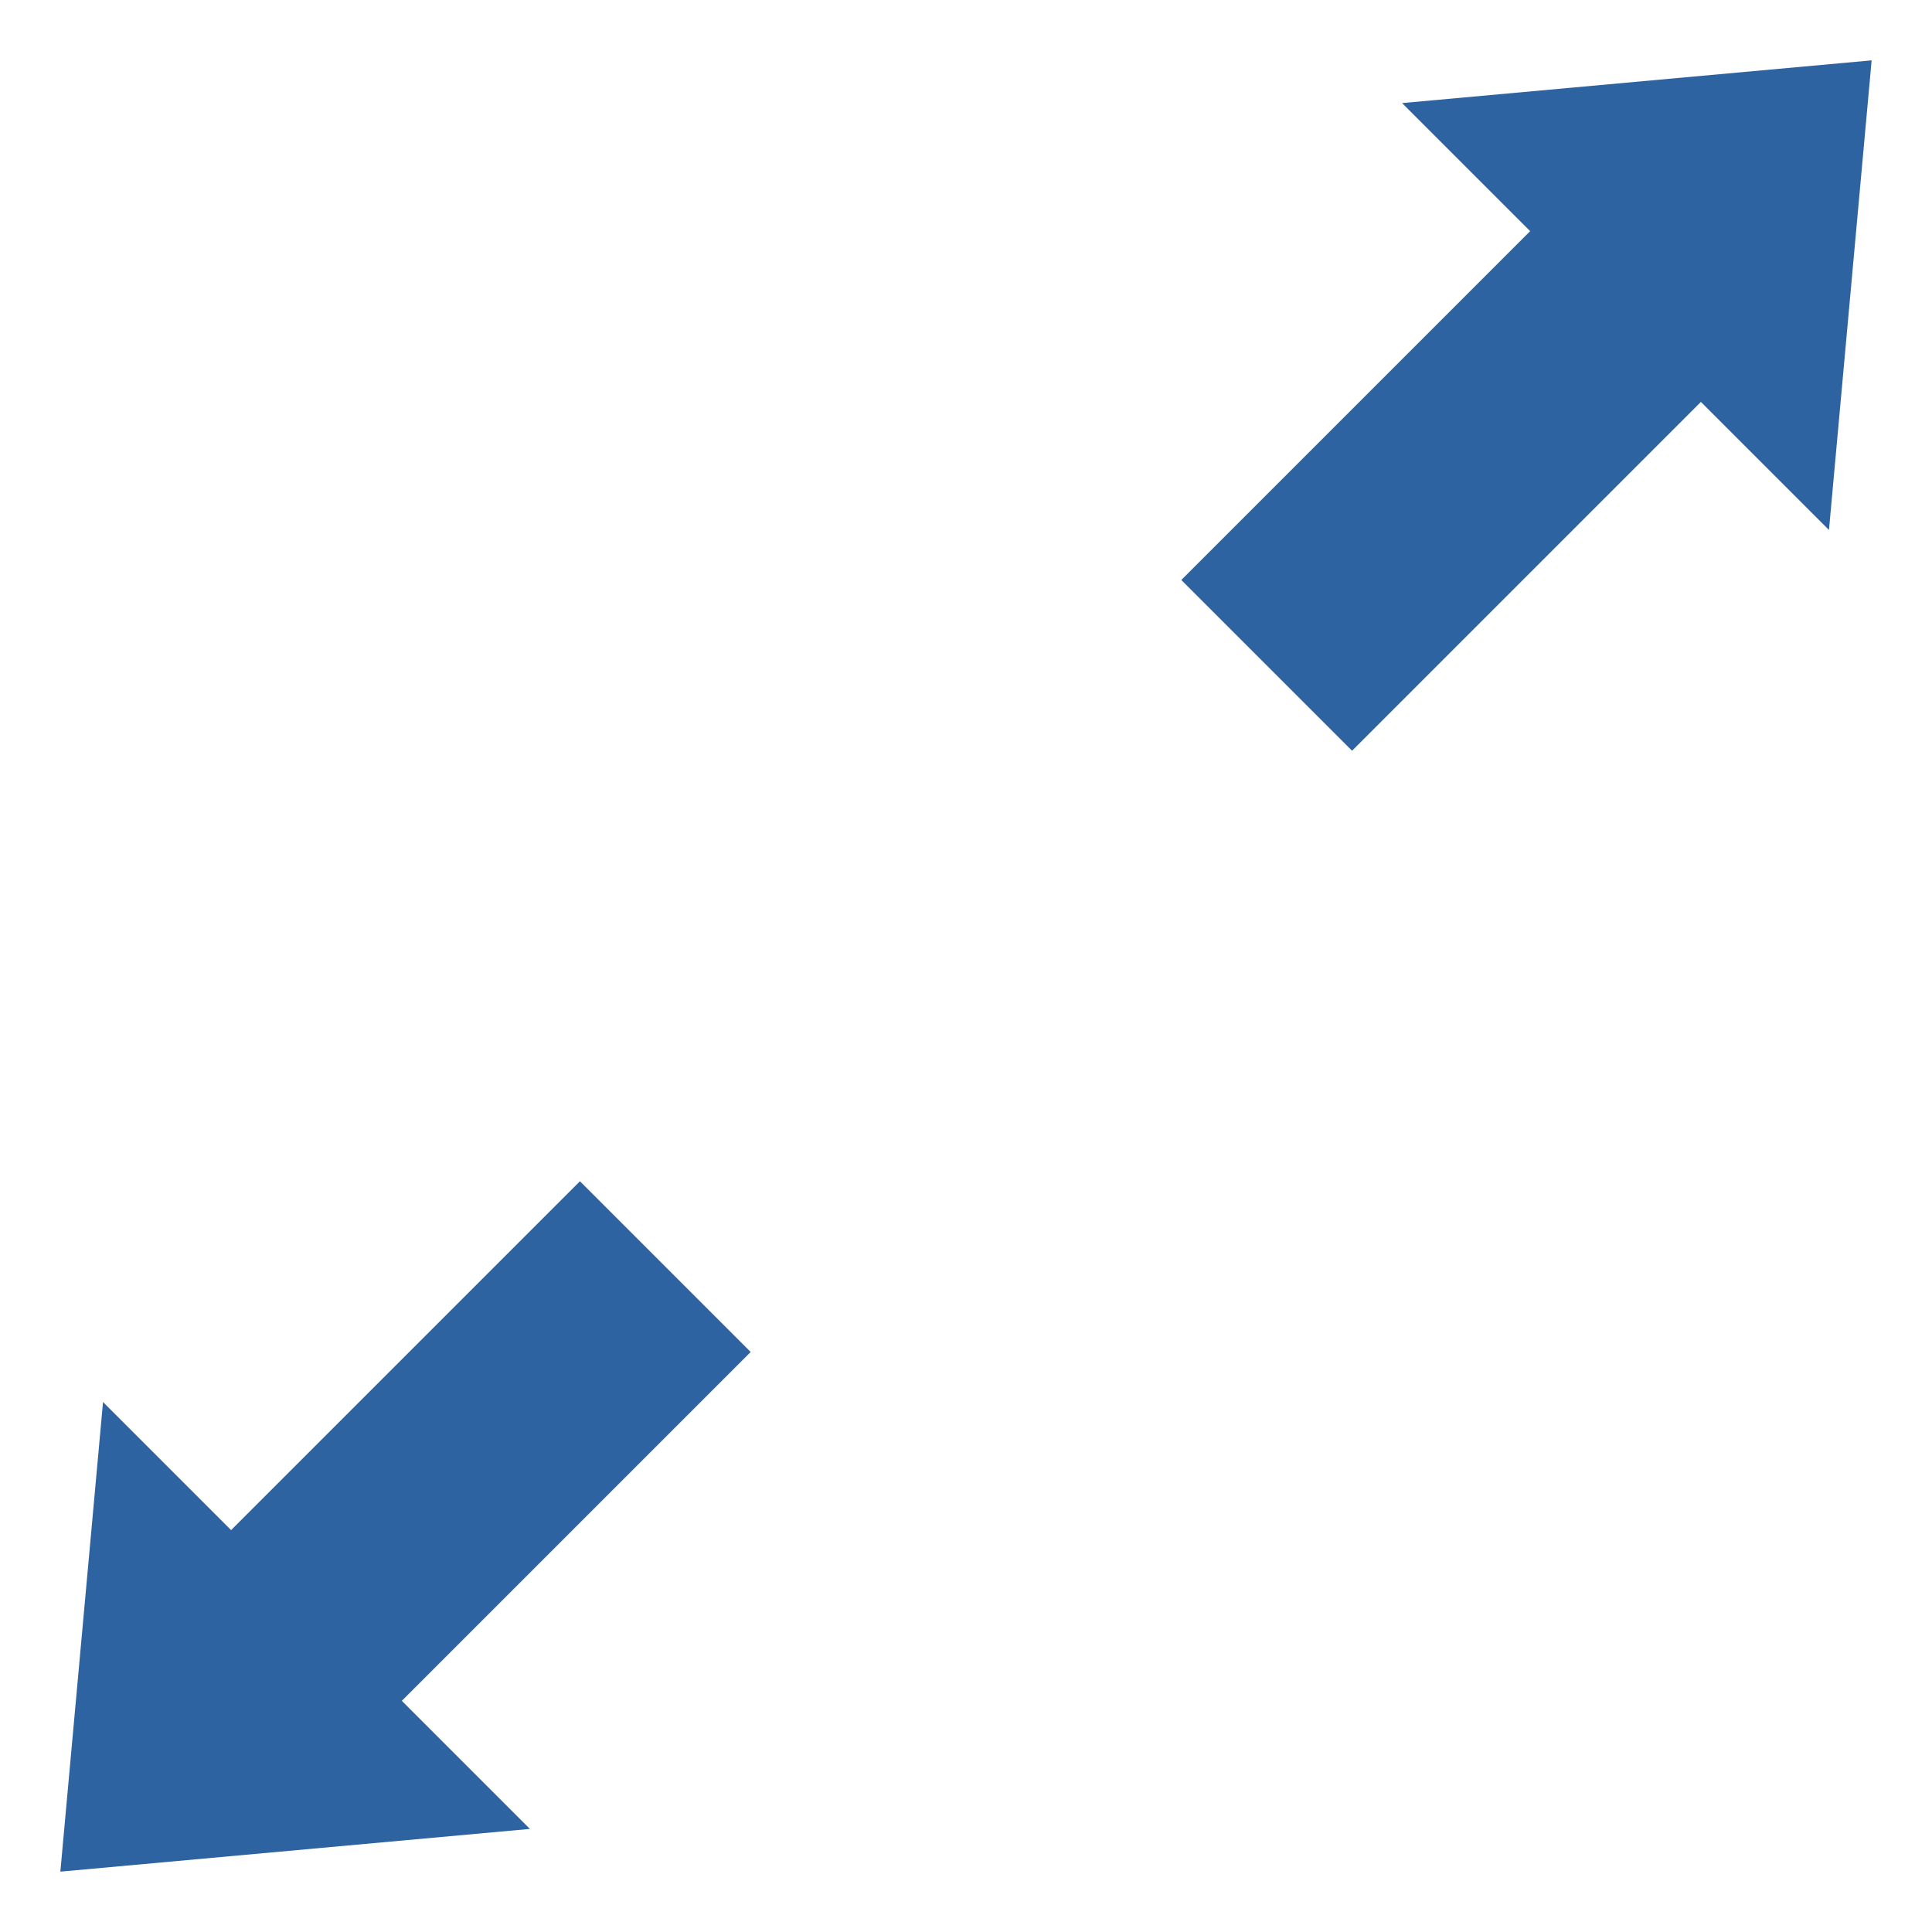
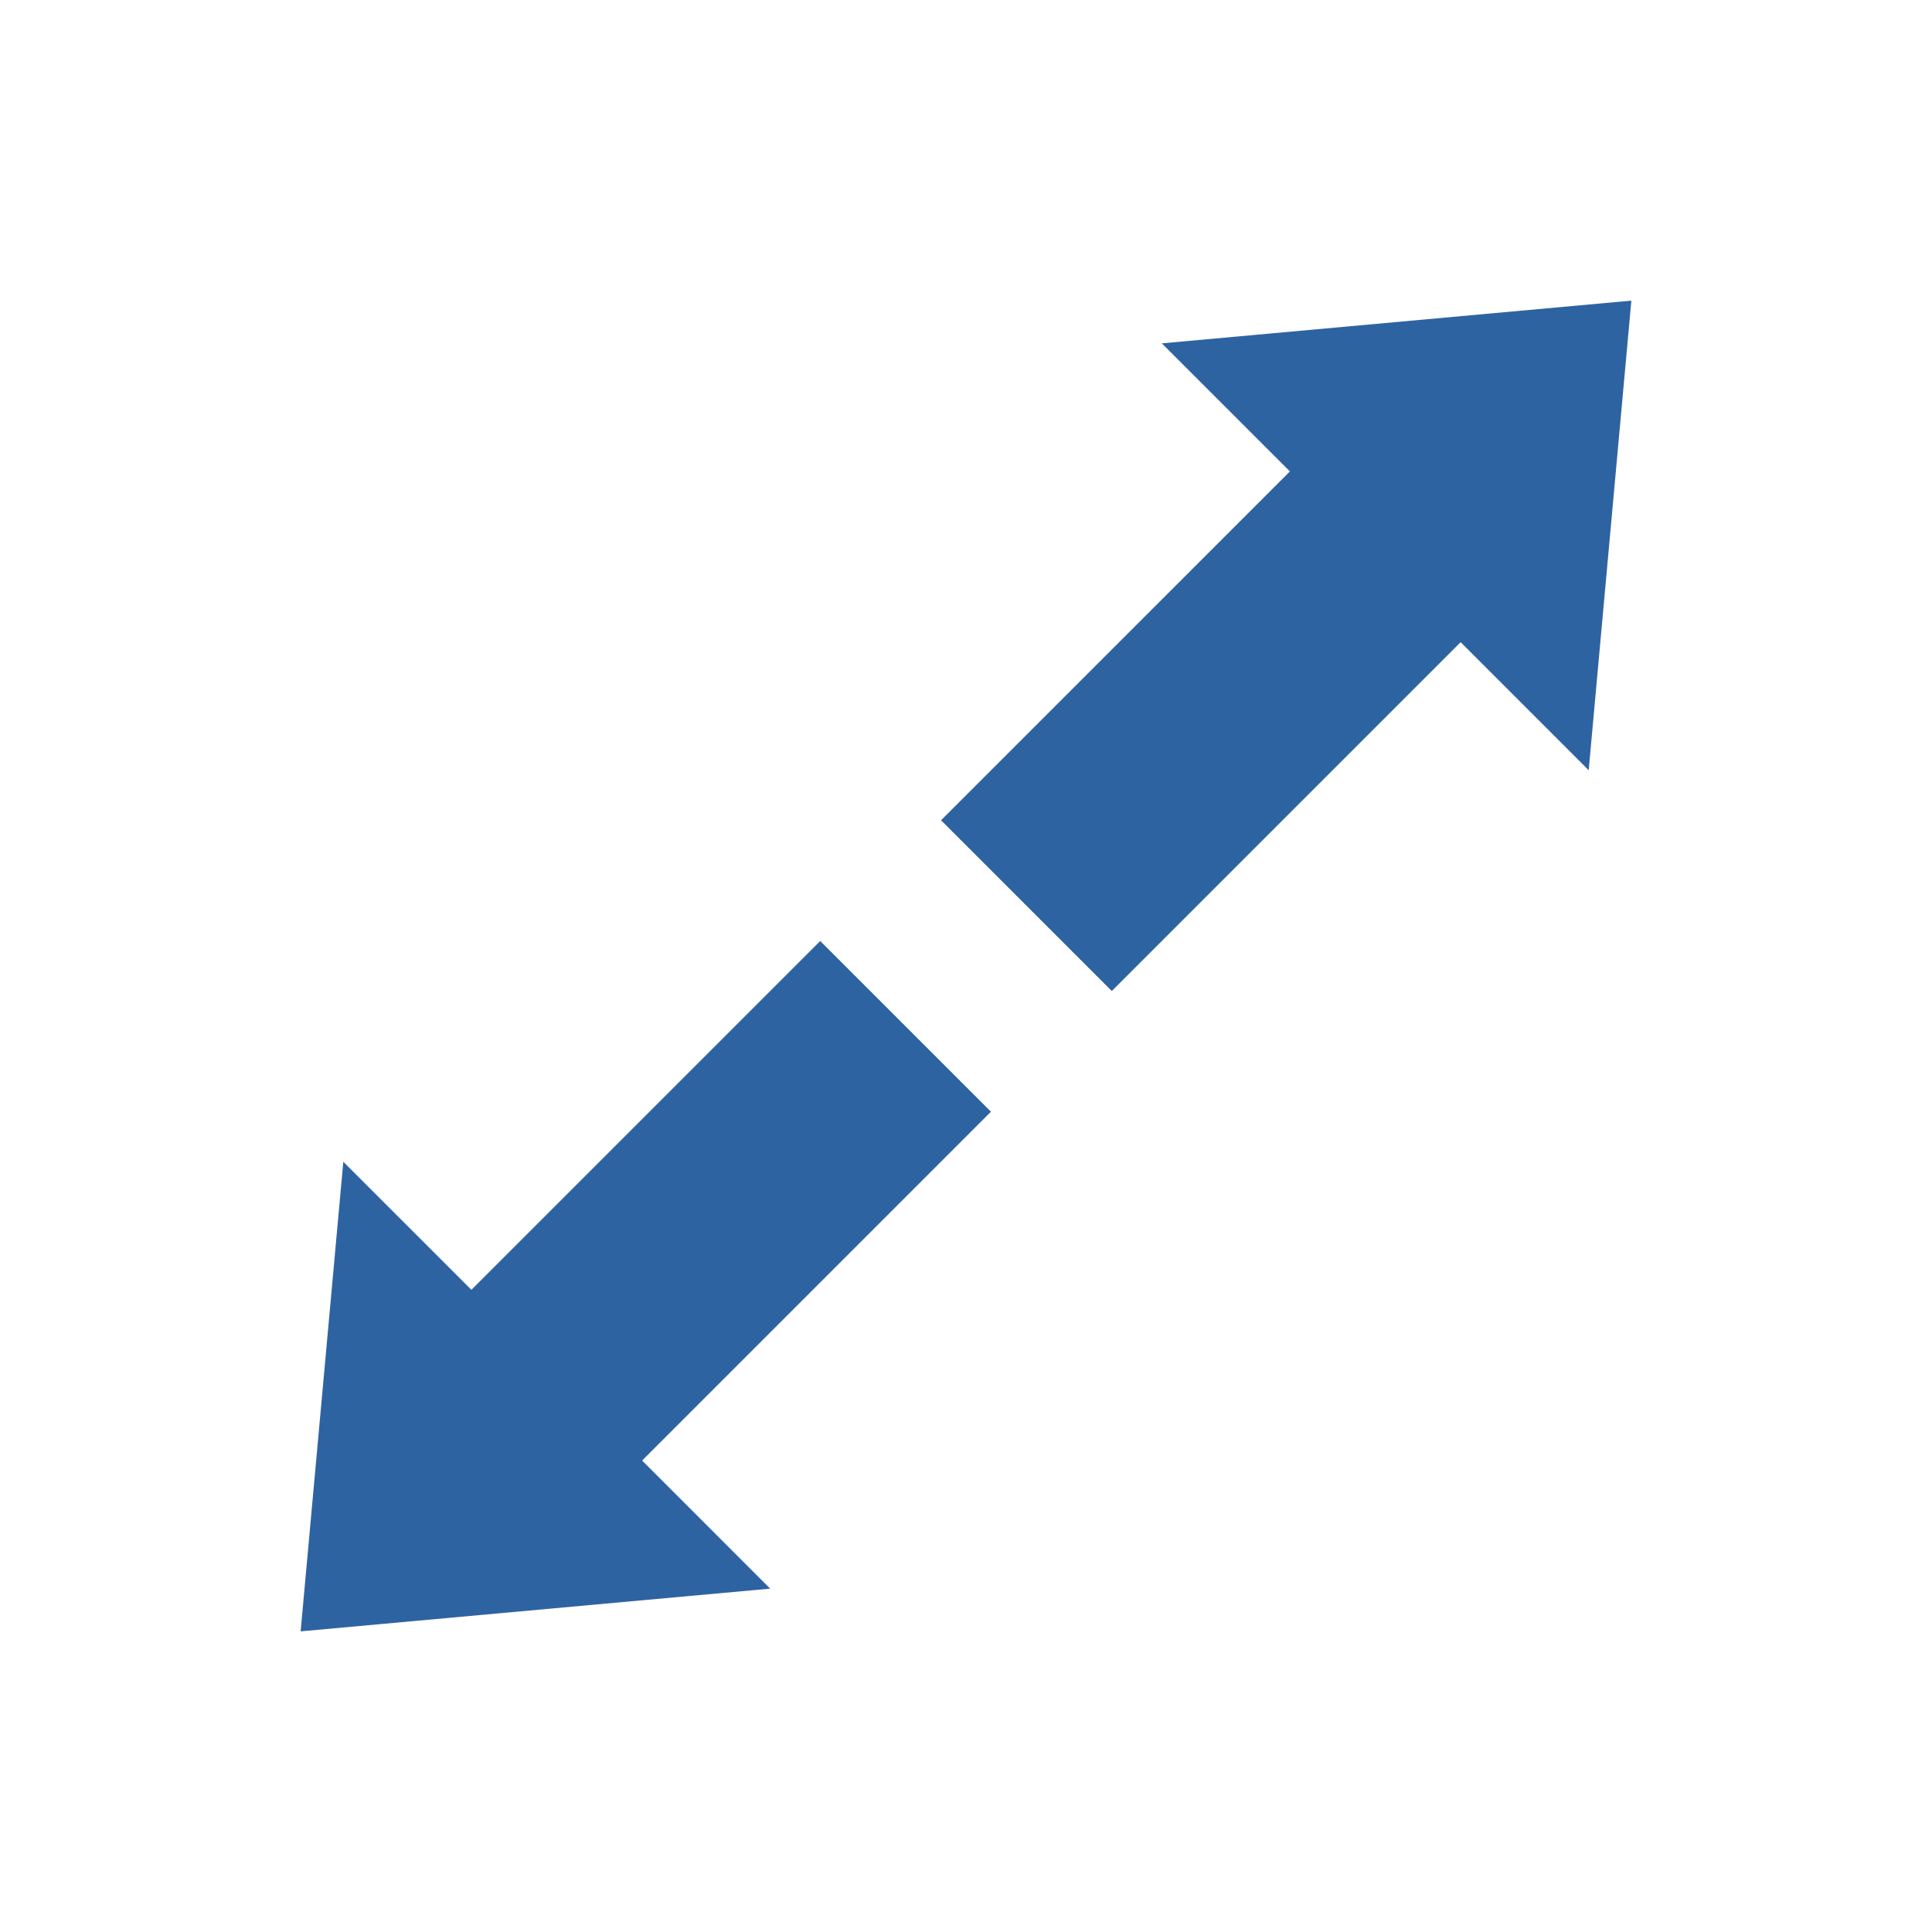
<svg xmlns="http://www.w3.org/2000/svg" width="128" height="128" version="1.1" viewBox="0 0 33.867 33.867">
-   <path d="m1.058 32.809 0.748-8.232 2.245 2.245 6.115-6.115 2.993 2.993-6.115 6.115 2.245 2.245z" style="fill:#2e63a2;stroke-linecap:round;stroke-linejoin:round;stroke-width:.529" />
-   <path d="m32.809 1.058-0.748 8.232-2.245-2.245-6.115 6.115-2.993-2.993 6.115-6.115-2.245-2.245z" style="fill:#2e63a2;stroke-linecap:round;stroke-linejoin:round;stroke-width:.529" />
+   <path d="m5.27 28.597 0.748-8.232 2.245 2.245 6.115-6.115 2.993 2.993-6.115 6.115 2.245 2.245z" style="fill:#2e63a2;stroke-linecap:round;stroke-linejoin:round;stroke-width:.529" />
+   <path d="m28.597 5.27-0.748 8.232-2.245-2.245-6.115 6.115-2.993-2.993 6.115-6.115-2.245-2.245z" style="fill:#2e63a2;stroke-linecap:round;stroke-linejoin:round;stroke-width:.529" />
</svg>
